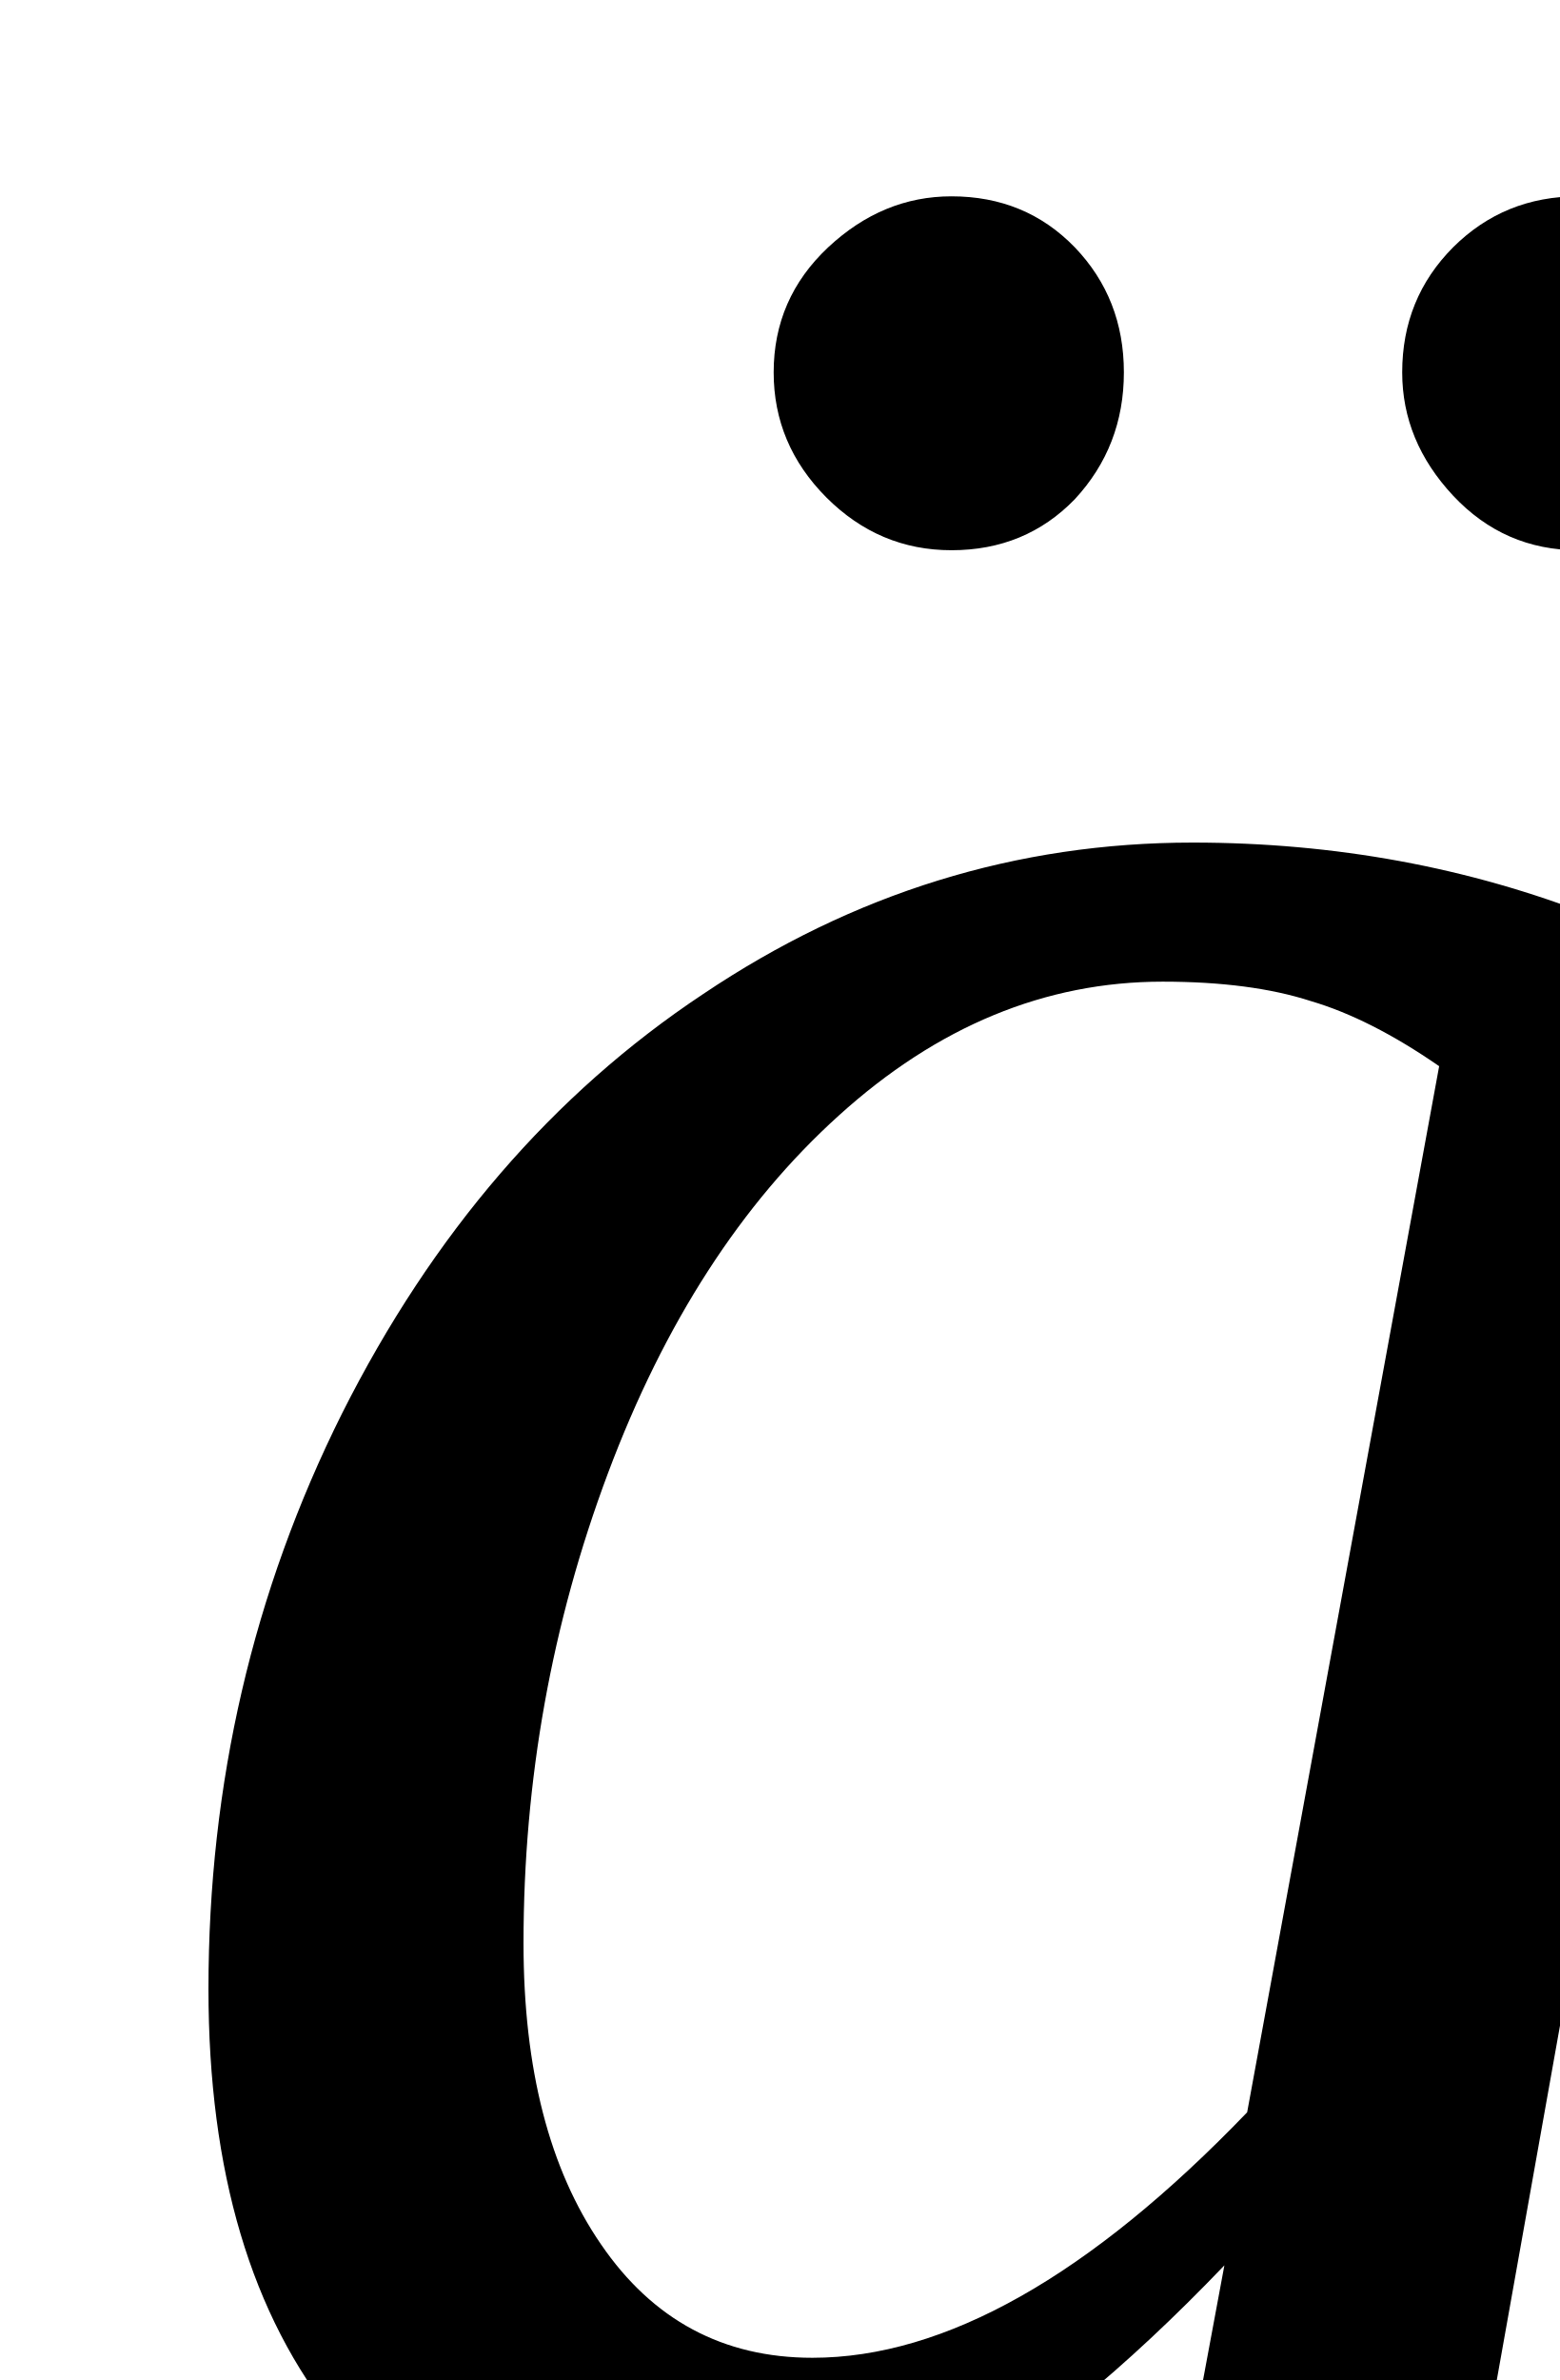
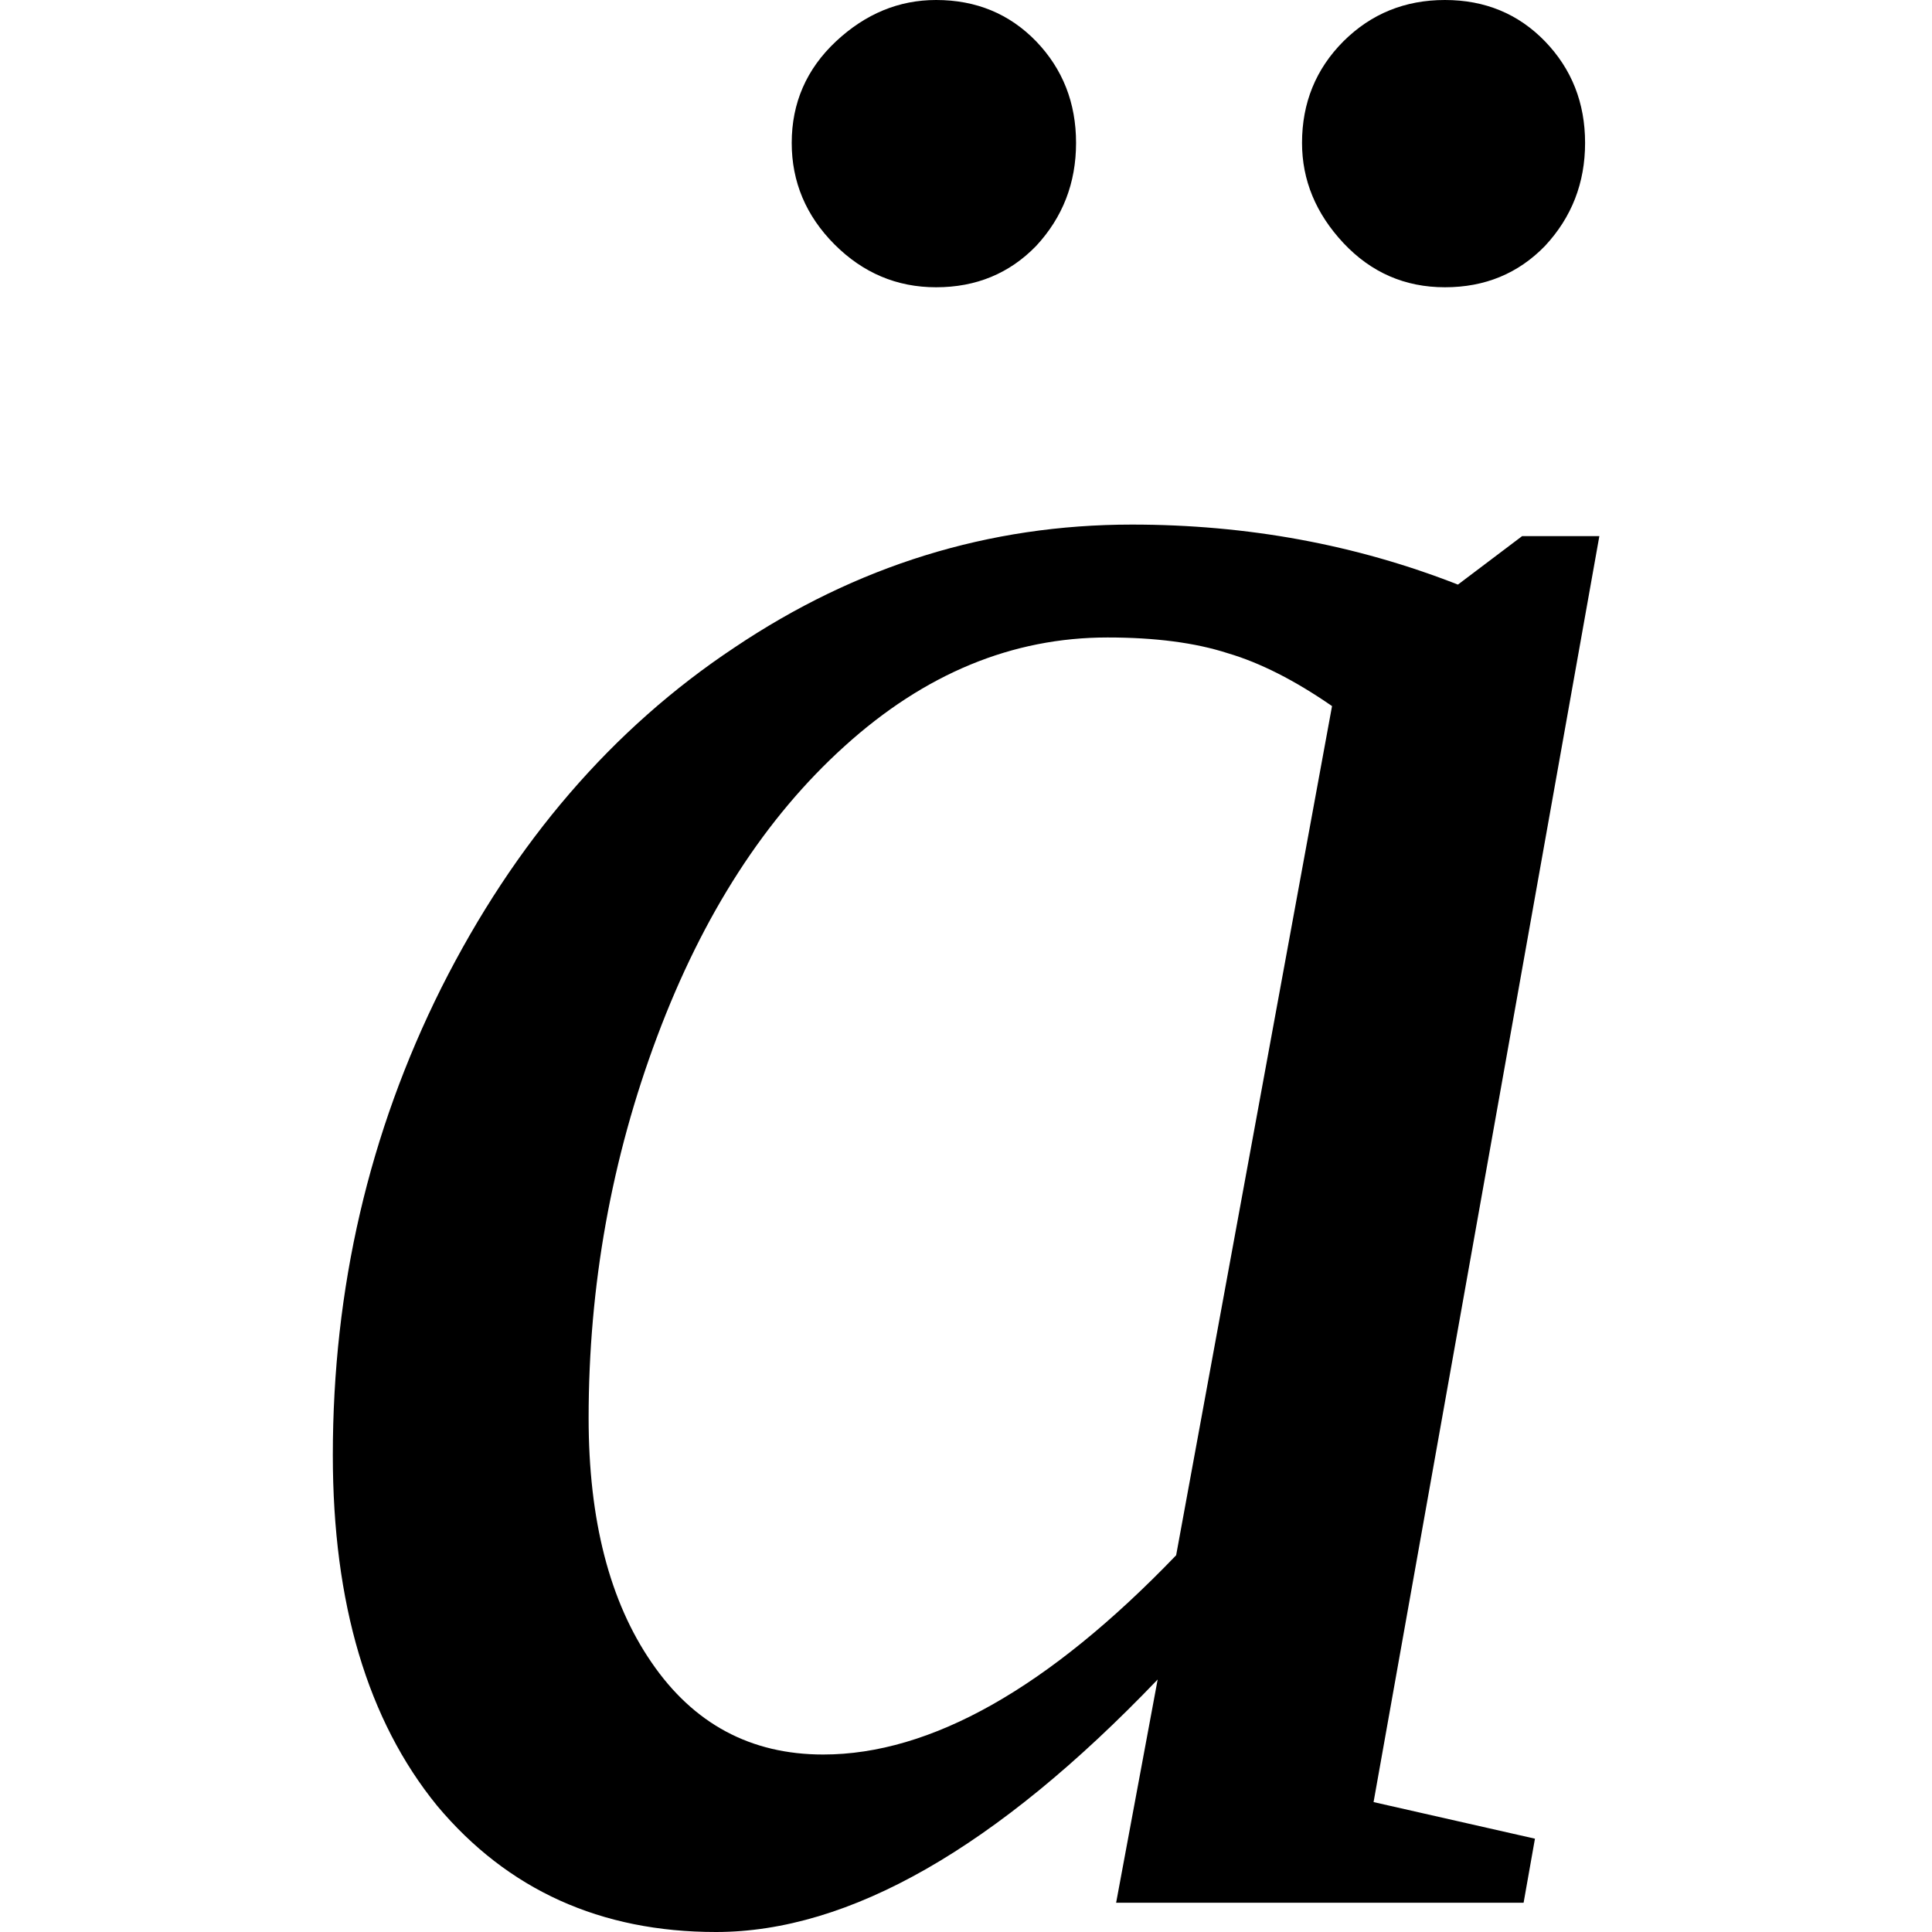
- <svg xmlns="http://www.w3.org/2000/svg" version="1.1">
-   <path d="M 6.613,10.72 7.495,10.92 7.433,11.27 H 5.206 L 5.433,10.05 Q 4.112,11.43 3.019,11.43 2.073,11.43 1.495,10.74 0.925,10.04 0.925,8.824 0.925,7.457 1.518,6.27 2.12,5.074 3.12,4.41 4.12,3.738 5.292,3.738 6.238,3.738 7.074,4.066 L 7.425,3.801 H 7.847 Z M 6.386,4.73 Q 6.081,4.519 5.816,4.441 5.55,4.355 5.159,4.355 4.378,4.355 3.722,4.949 3.073,5.535 2.698,6.535 2.323,7.535 2.323,8.621 2.323,9.457 2.667,9.957 3.011,10.46 3.605,10.46 4.487,10.46 5.534,9.371 Z M 7.769,1.652 Q 7.769,1.98 7.55,2.215 7.331,2.441 7.003,2.441 6.675,2.441 6.448,2.199 6.222,1.957 6.222,1.652 6.222,1.324 6.448,1.097 6.675,0.871 7.003,0.871 7.331,0.871 7.55,1.097 7.769,1.324 7.769,1.652 Z M 4.987,1.652 Q 4.987,1.98 4.769,2.215 4.55,2.441 4.222,2.441 3.901,2.441 3.667,2.207 3.433,1.972 3.433,1.652 3.433,1.324 3.675,1.097 3.917,0.871 4.222,0.871 4.55,0.871 4.769,1.097 4.987,1.324 4.987,1.652 Z" />
+ <svg xmlns="http://www.w3.org/2000/svg" version="1.1" id="svg4" width="10.559" height="10.559">
+   <defs id="defs8" />
+   <path d="m 7.507,9.849 0.882,0.2 -0.062,0.35 h -2.227 l 0.227,-1.22 q -1.321,1.38 -2.414,1.38 -0.946,0 -1.524,-0.69 -0.57,-0.7 -0.57,-1.916 0,-1.367 0.593,-2.554 0.602,-1.196 1.602,-1.86 1,-0.672 2.172,-0.672 0.946,0 1.782,0.328 l 0.351,-0.265 h 0.422 z m -0.227,-5.99 q -0.305,-0.211 -0.57,-0.289 -0.266,-0.086 -0.657,-0.086 -0.781,0 -1.437,0.594 -0.649,0.586 -1.024,1.586 -0.375,1 -0.375,2.086 0,0.836 0.344,1.336 0.344,0.503 0.938,0.503 0.882,0 1.929,-1.089 z m 1.383,-3.078 q 0,0.328 -0.219,0.563 -0.219,0.226 -0.547,0.226 -0.328,0 -0.555,-0.242 -0.226,-0.242 -0.226,-0.547 0,-0.328 0.226,-0.555 0.227,-0.226 0.555,-0.226 0.328,0 0.547,0.226 0.219,0.227 0.219,0.555 z m -2.782,0 q 0,0.328 -0.218,0.563 -0.219,0.226 -0.547,0.226 -0.321,0 -0.555,-0.234 -0.234,-0.235 -0.234,-0.555 0,-0.328 0.242,-0.555 0.242,-0.226 0.547,-0.226 0.328,0 0.547,0.226 0.218,0.227 0.218,0.555 z" id="path2" />
</svg>
